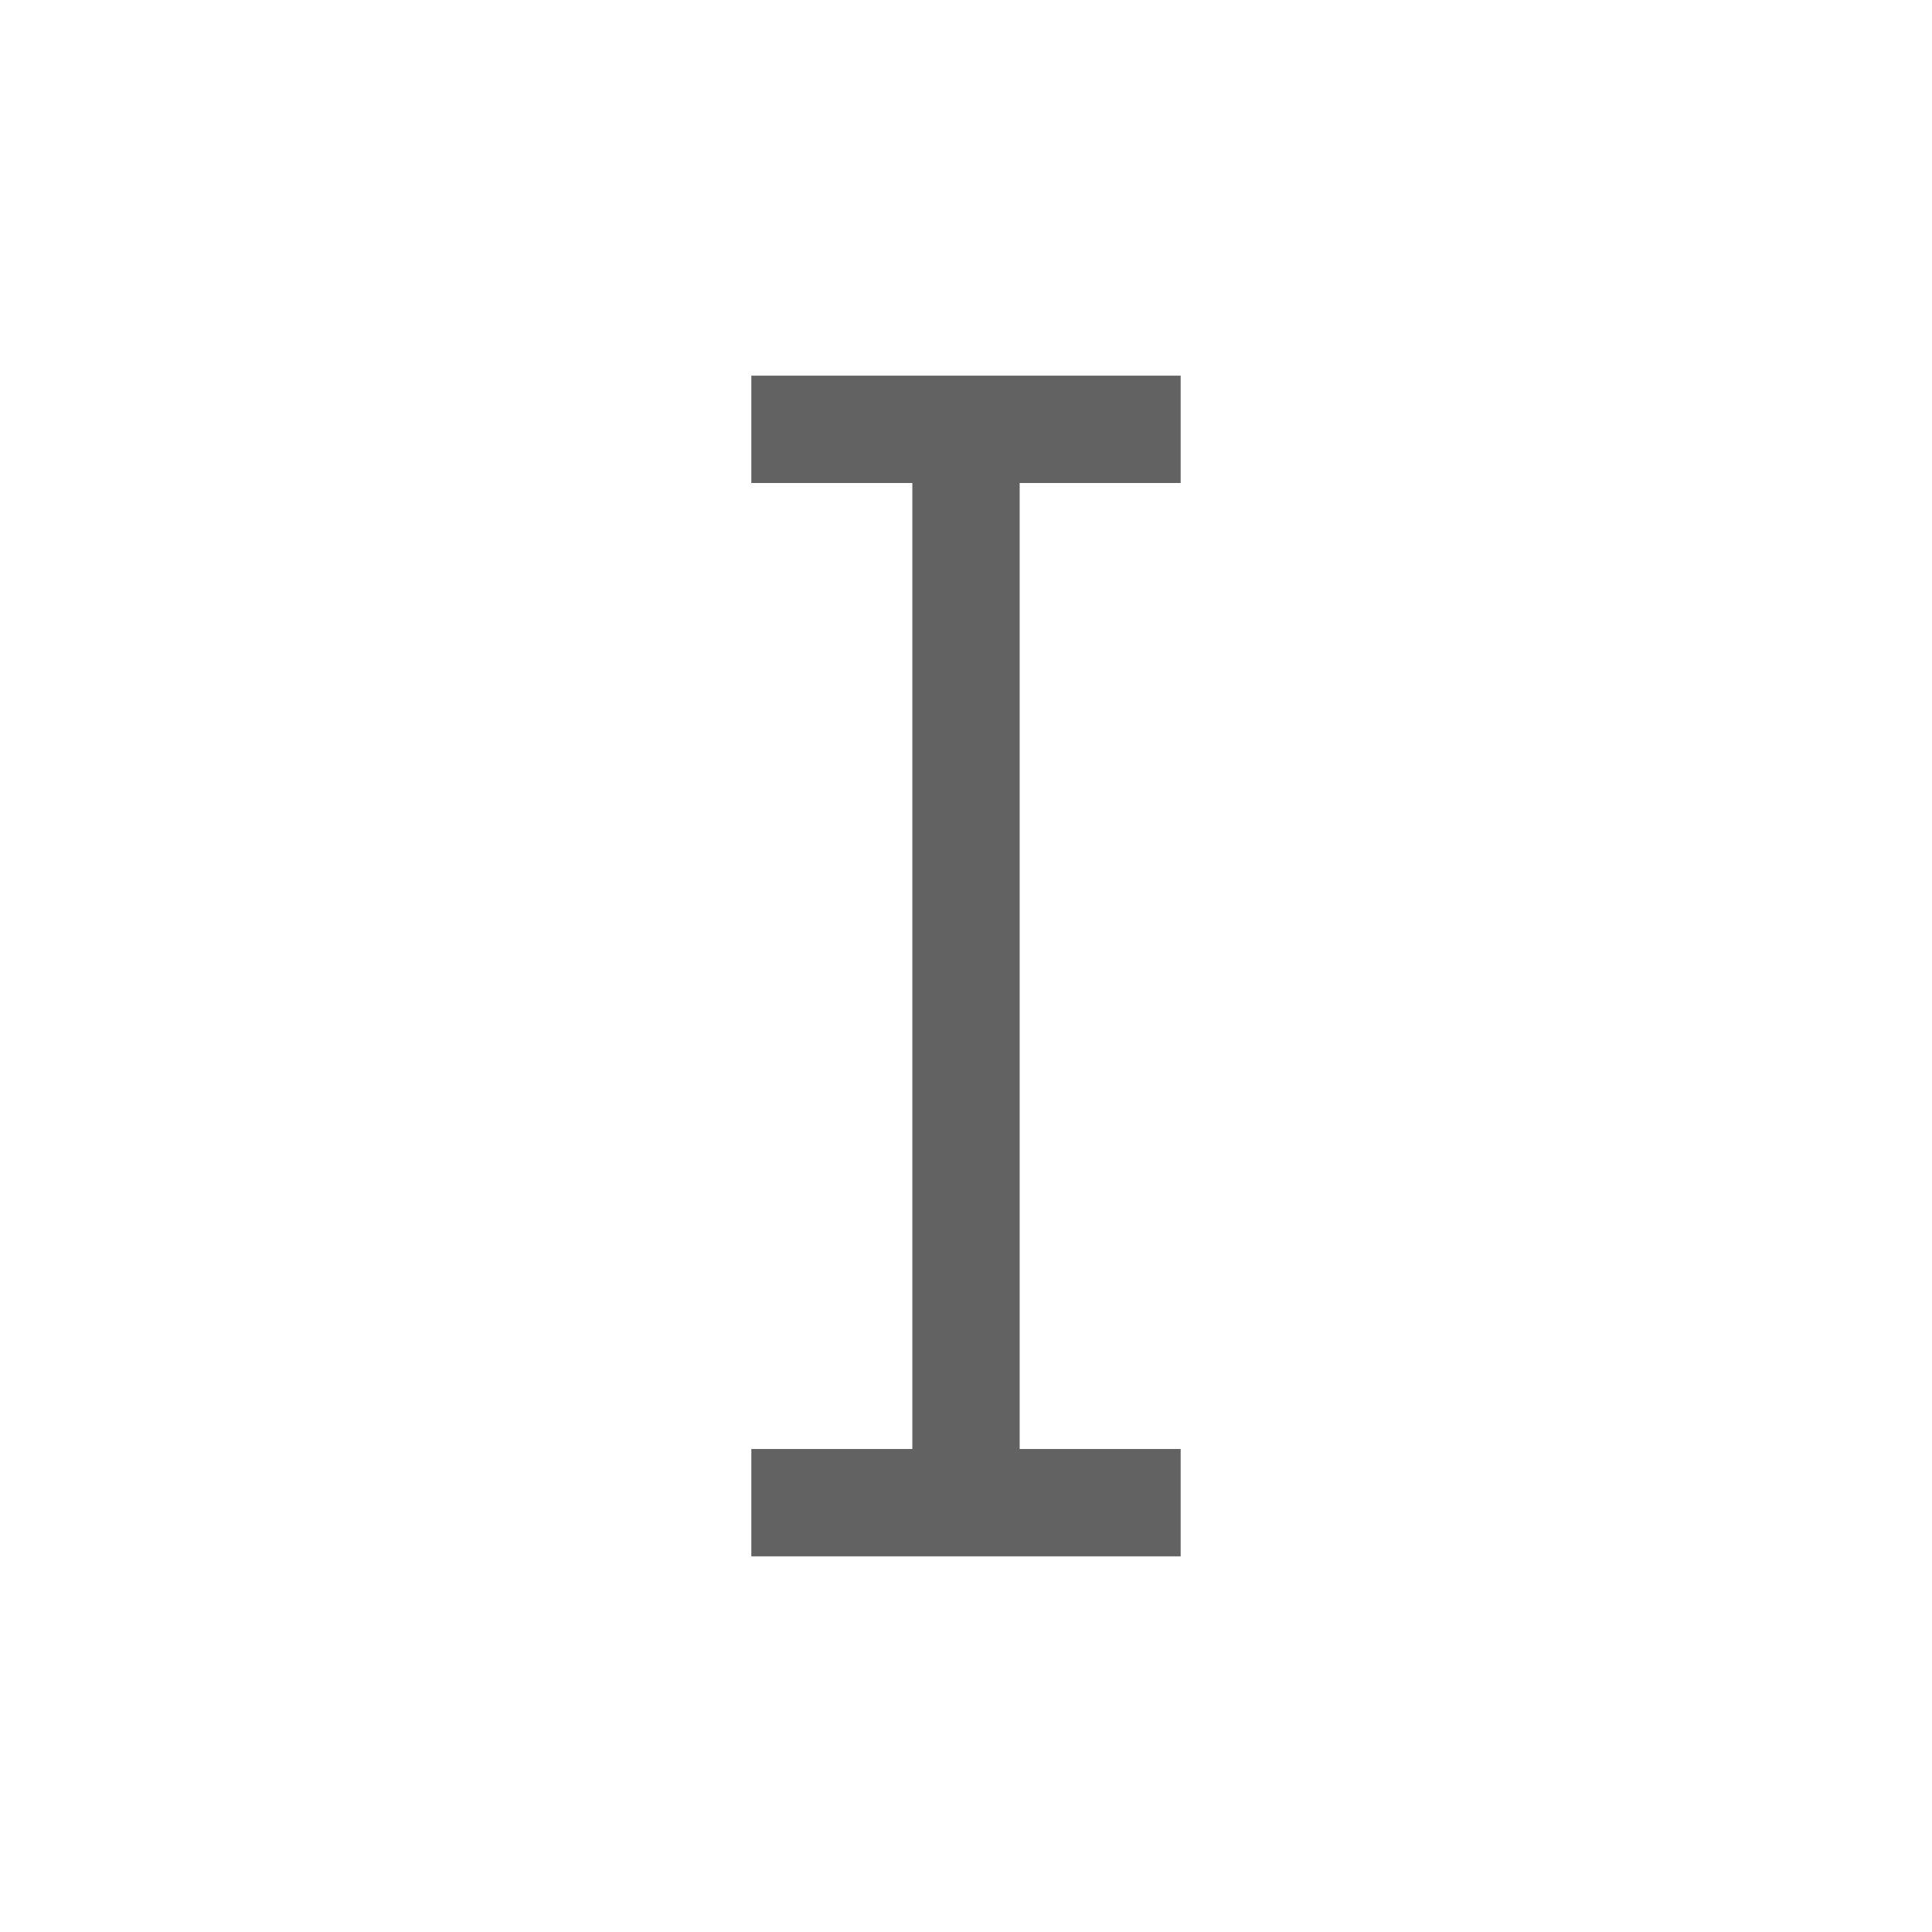
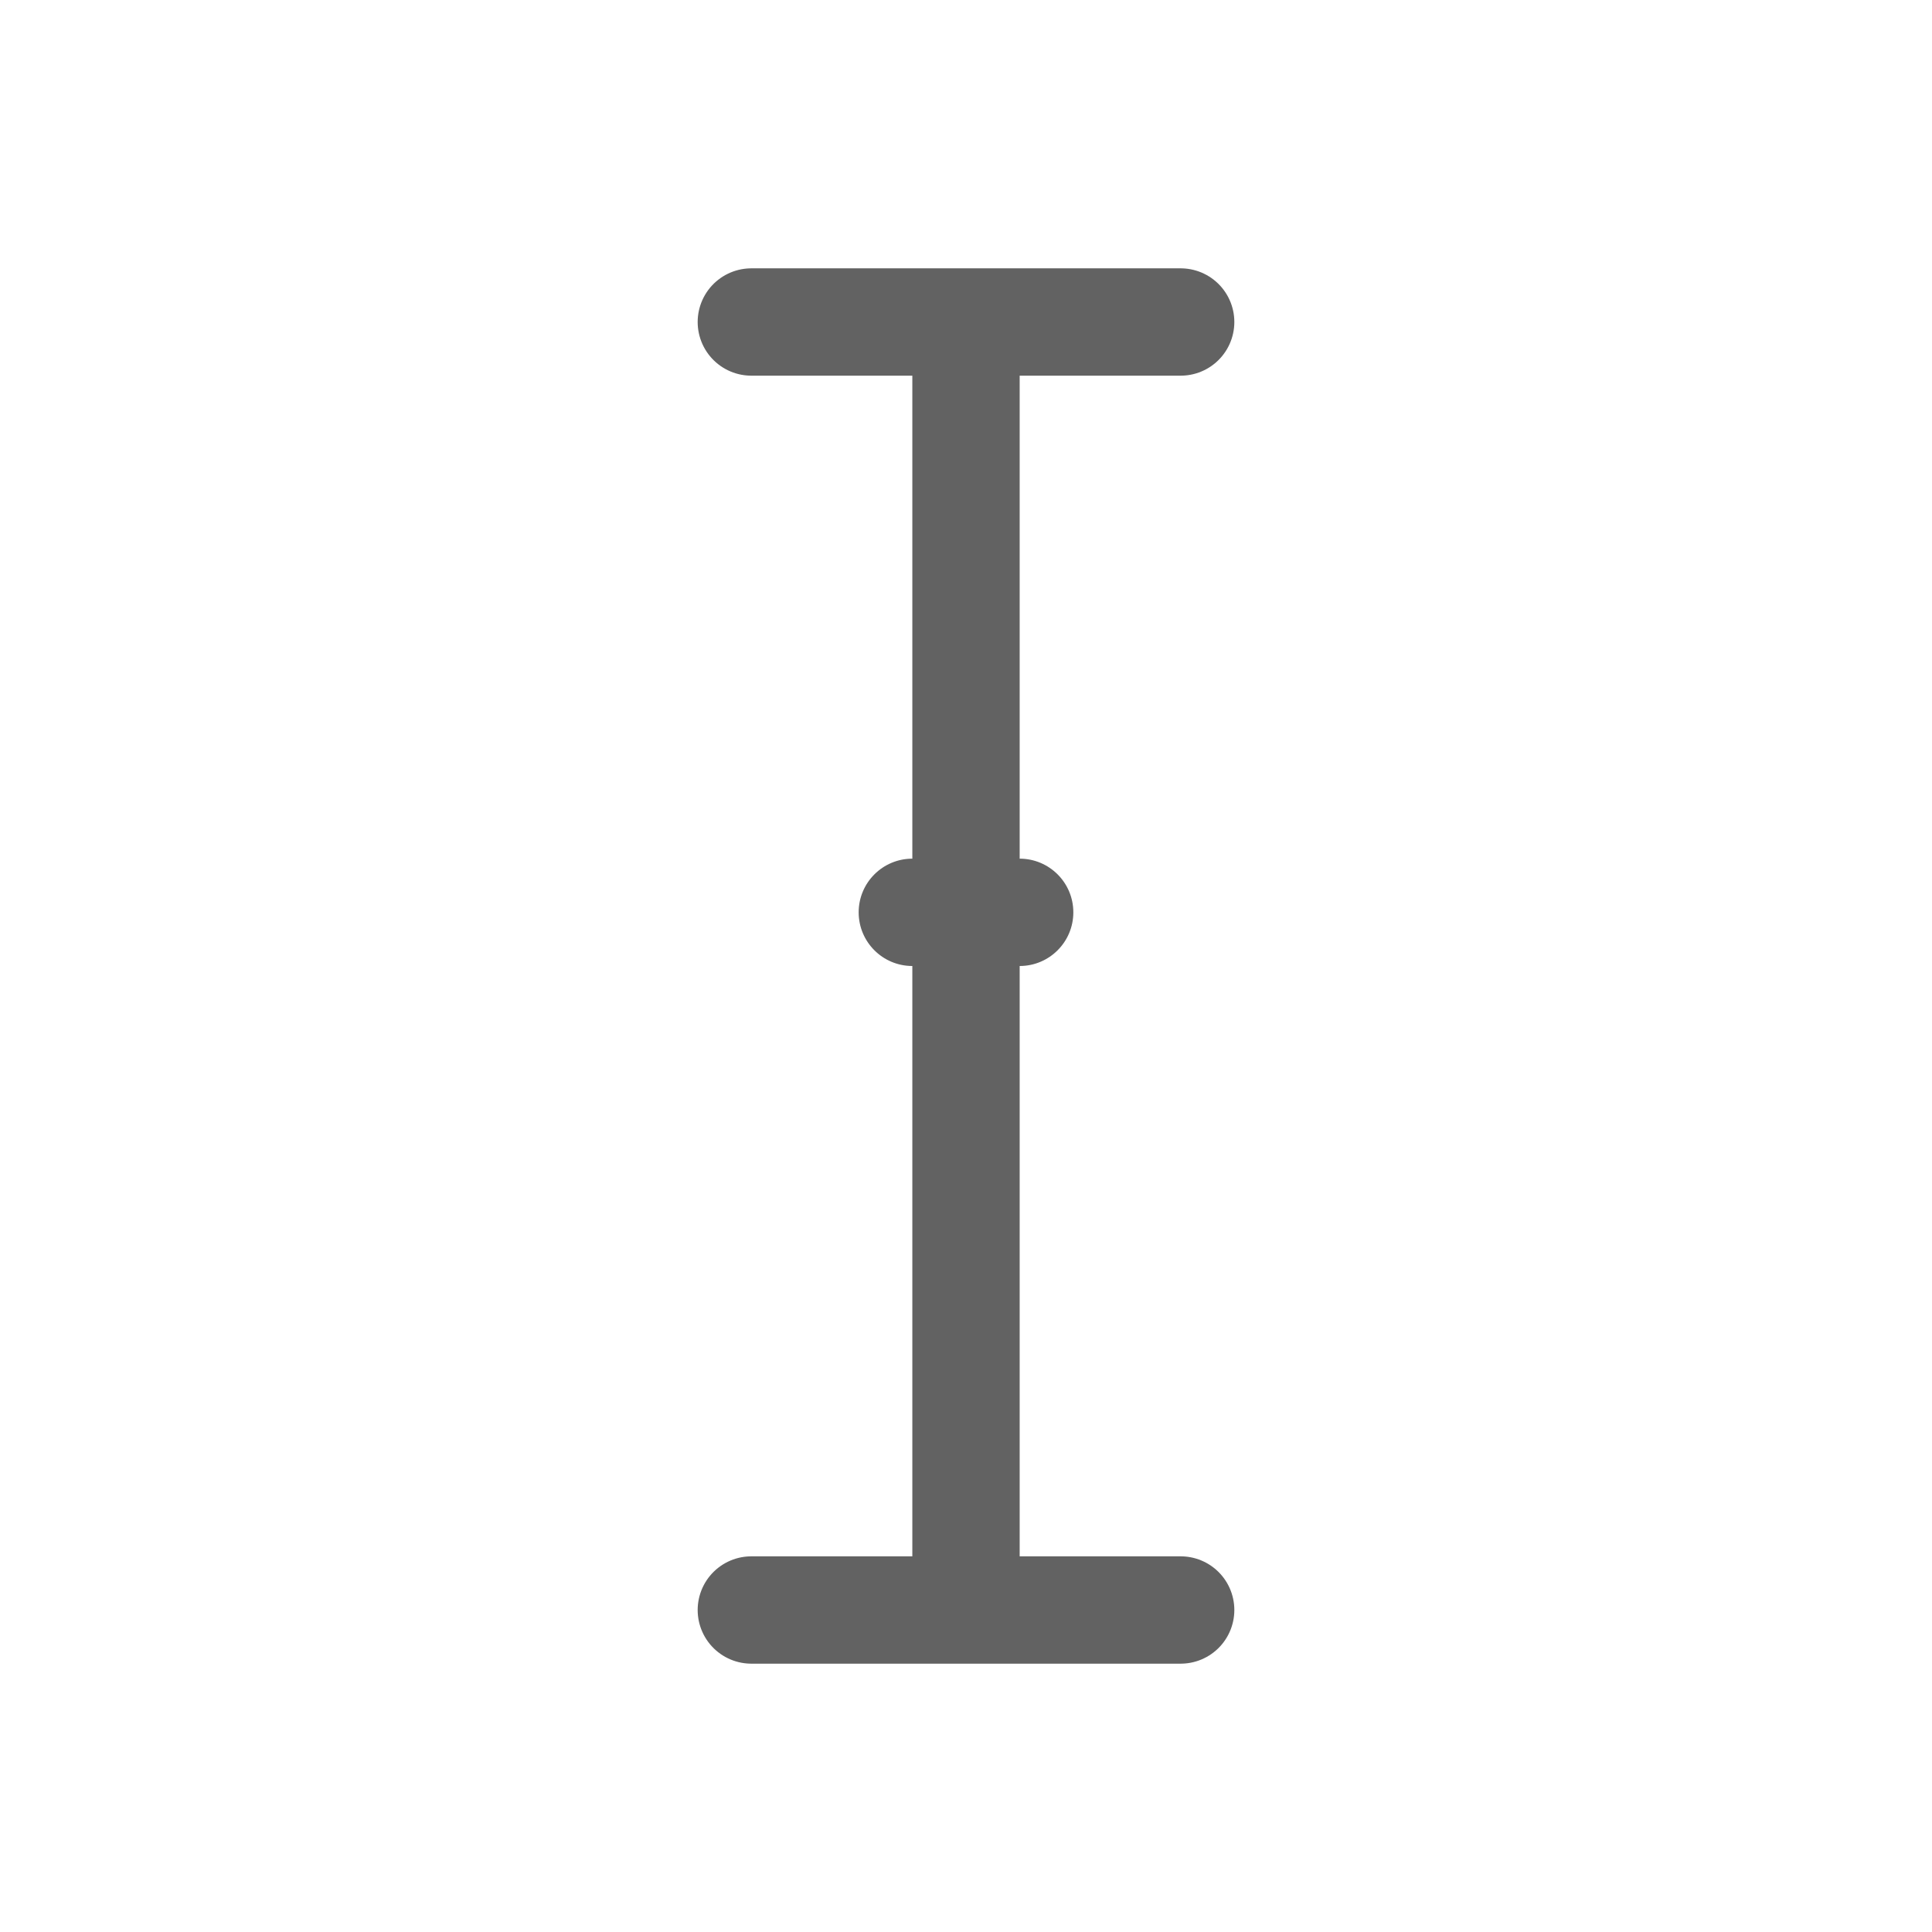
<svg xmlns="http://www.w3.org/2000/svg" width="18" height="18" preserveAspectRatio="xMidYMid" viewBox="0 0 18 18" style="-ms-transform:rotate(360deg);-webkit-transform:rotate(360deg)" version="1.1" id="svg22">
  <defs id="defs26" />
  <rect x="0" y="0" width="18" height="18" fill="rgba(0, 0, 0, 0)" id="rect20" style="display:none;fill:none;stroke-width:0.75" />
-   <path style="fill:none;stroke:#626262;stroke-width:1;stroke-dasharray:none" d="M 7,4 H 11 9 V 14 H 11 7" id="path9128" />
+   <path style="fill:none;stroke:#626262;stroke-width:1;stroke-linecap:round;stroke-linejoin:round;stroke-dasharray:none" d="M 7,3 H 11 9 V 15 H 11 7" id="path9128" />
+   <rect style="fill:#626262;fill-opacity:1;stroke:none;stroke-width:0.707;stroke-linecap:square" id="rect4883" width="2" height="1" x="8" y="8" ry="0.5" />
</svg>
